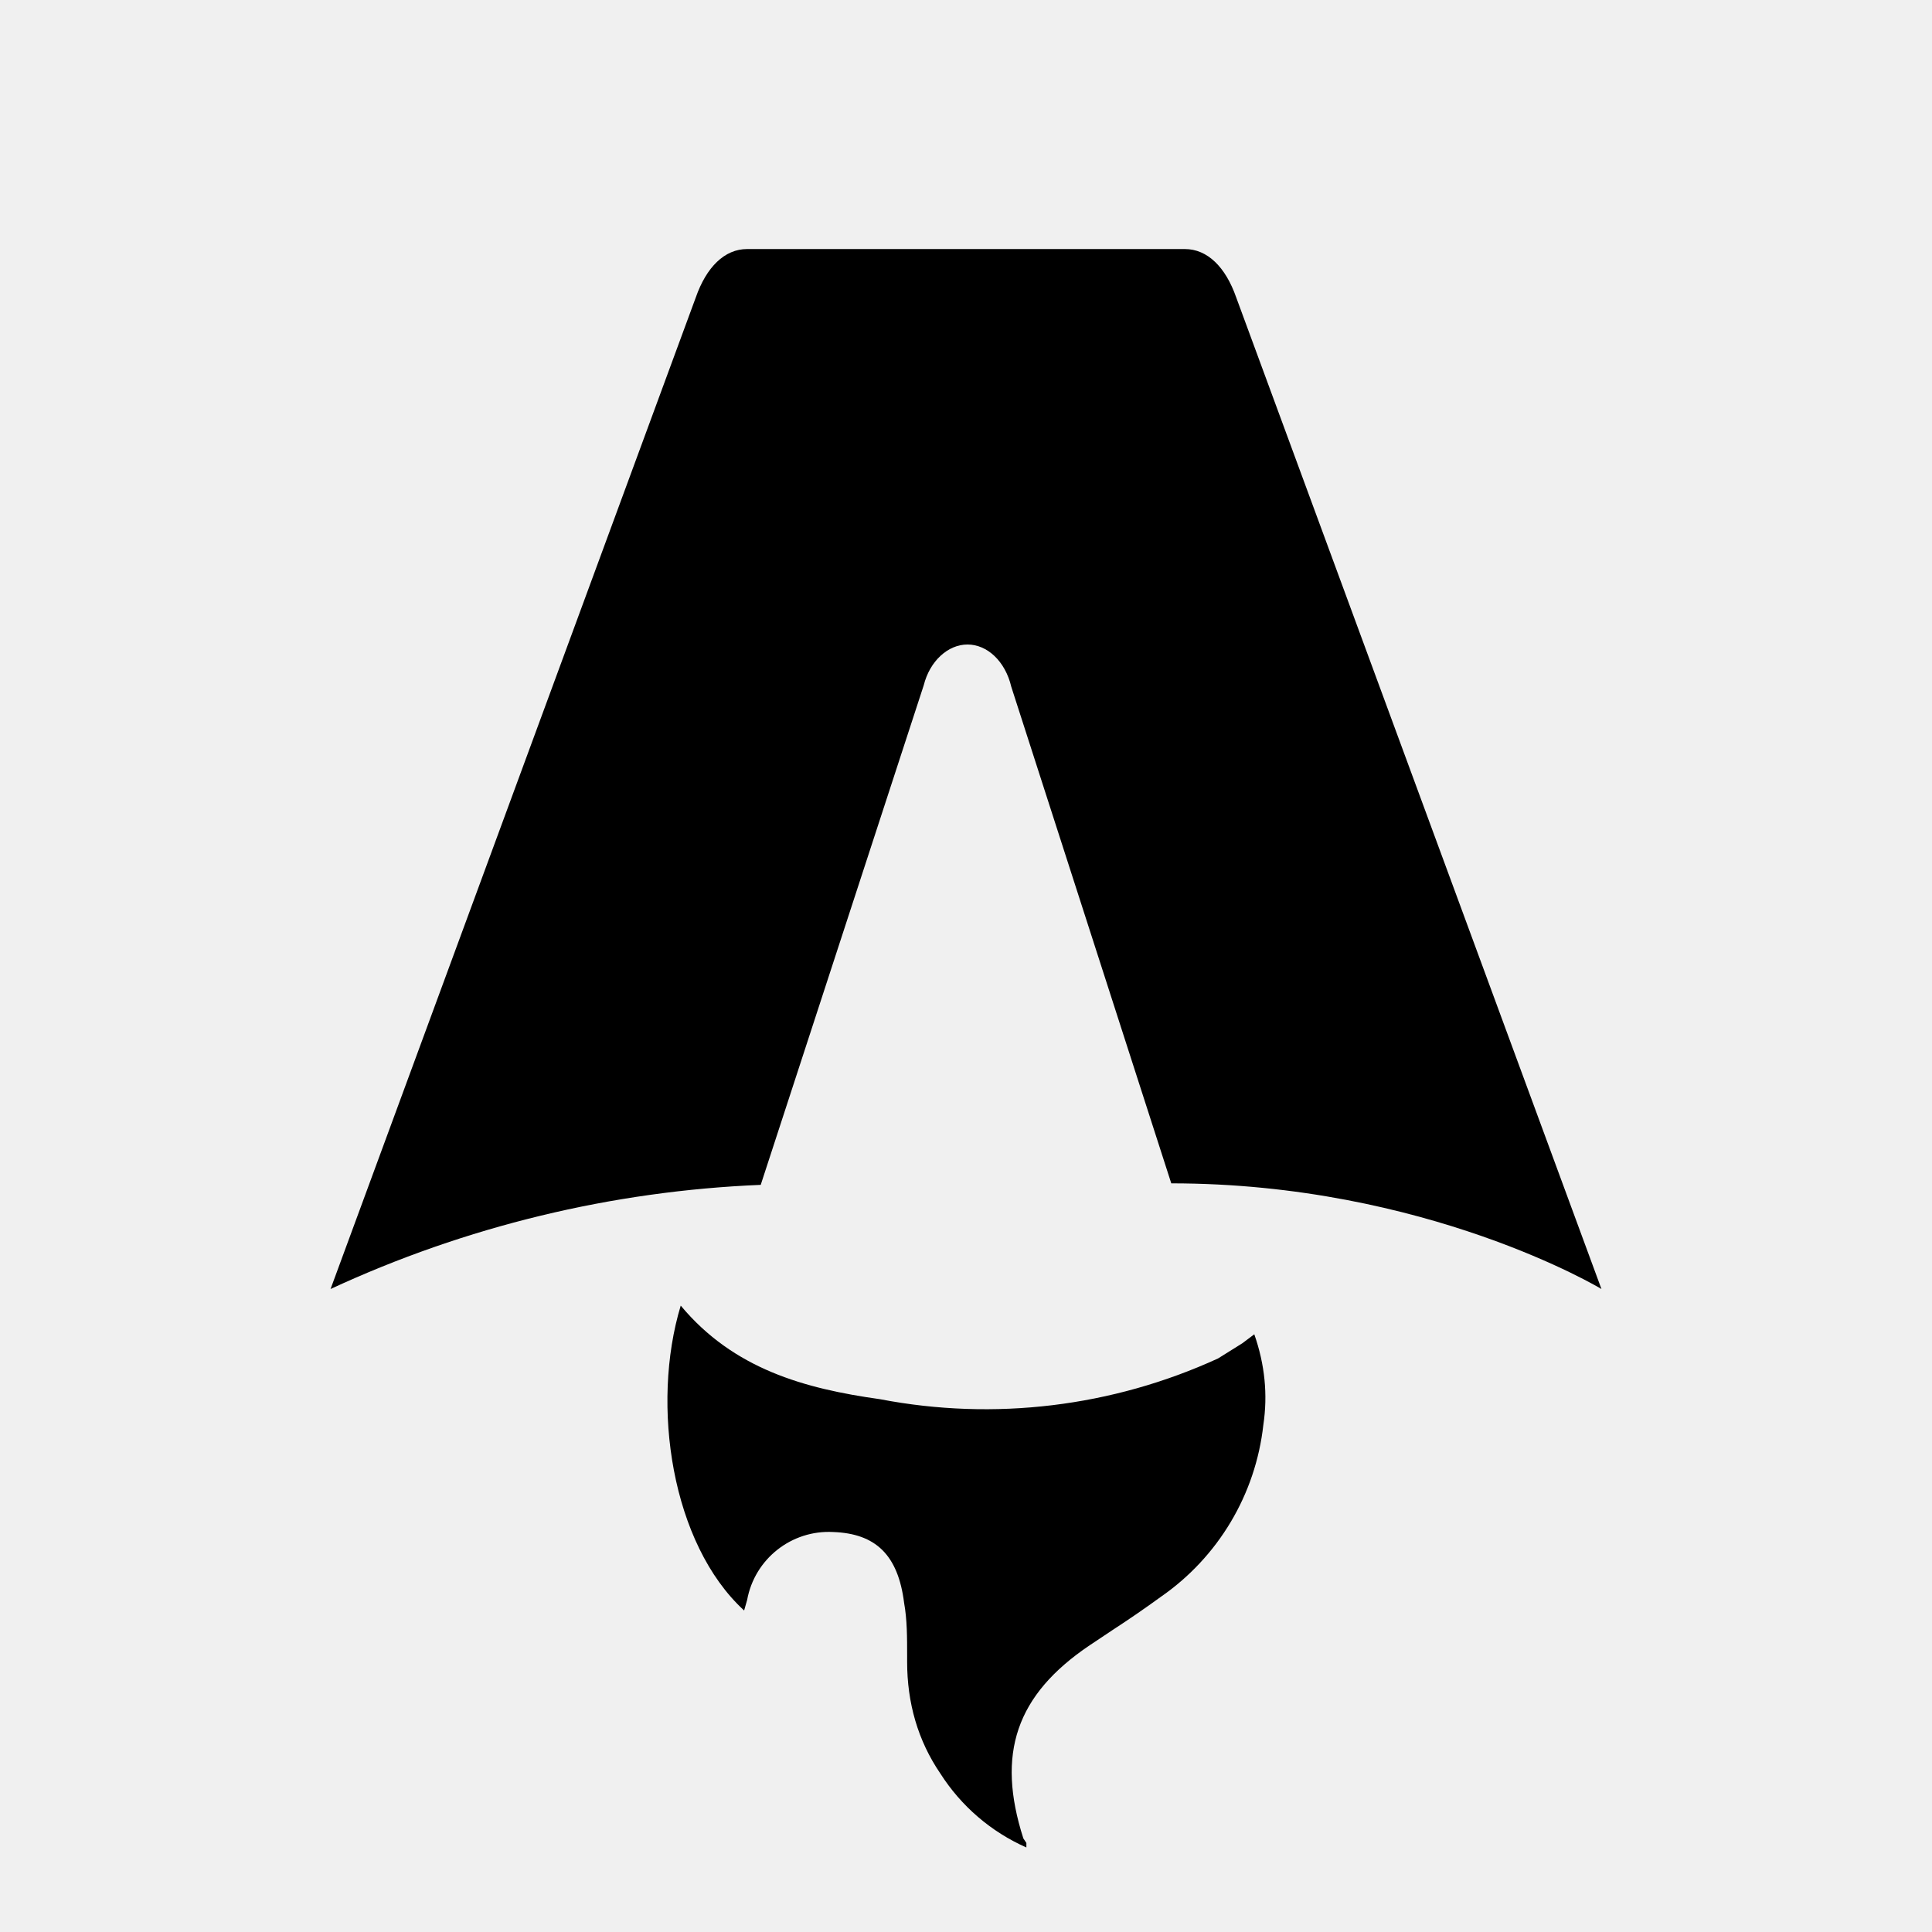
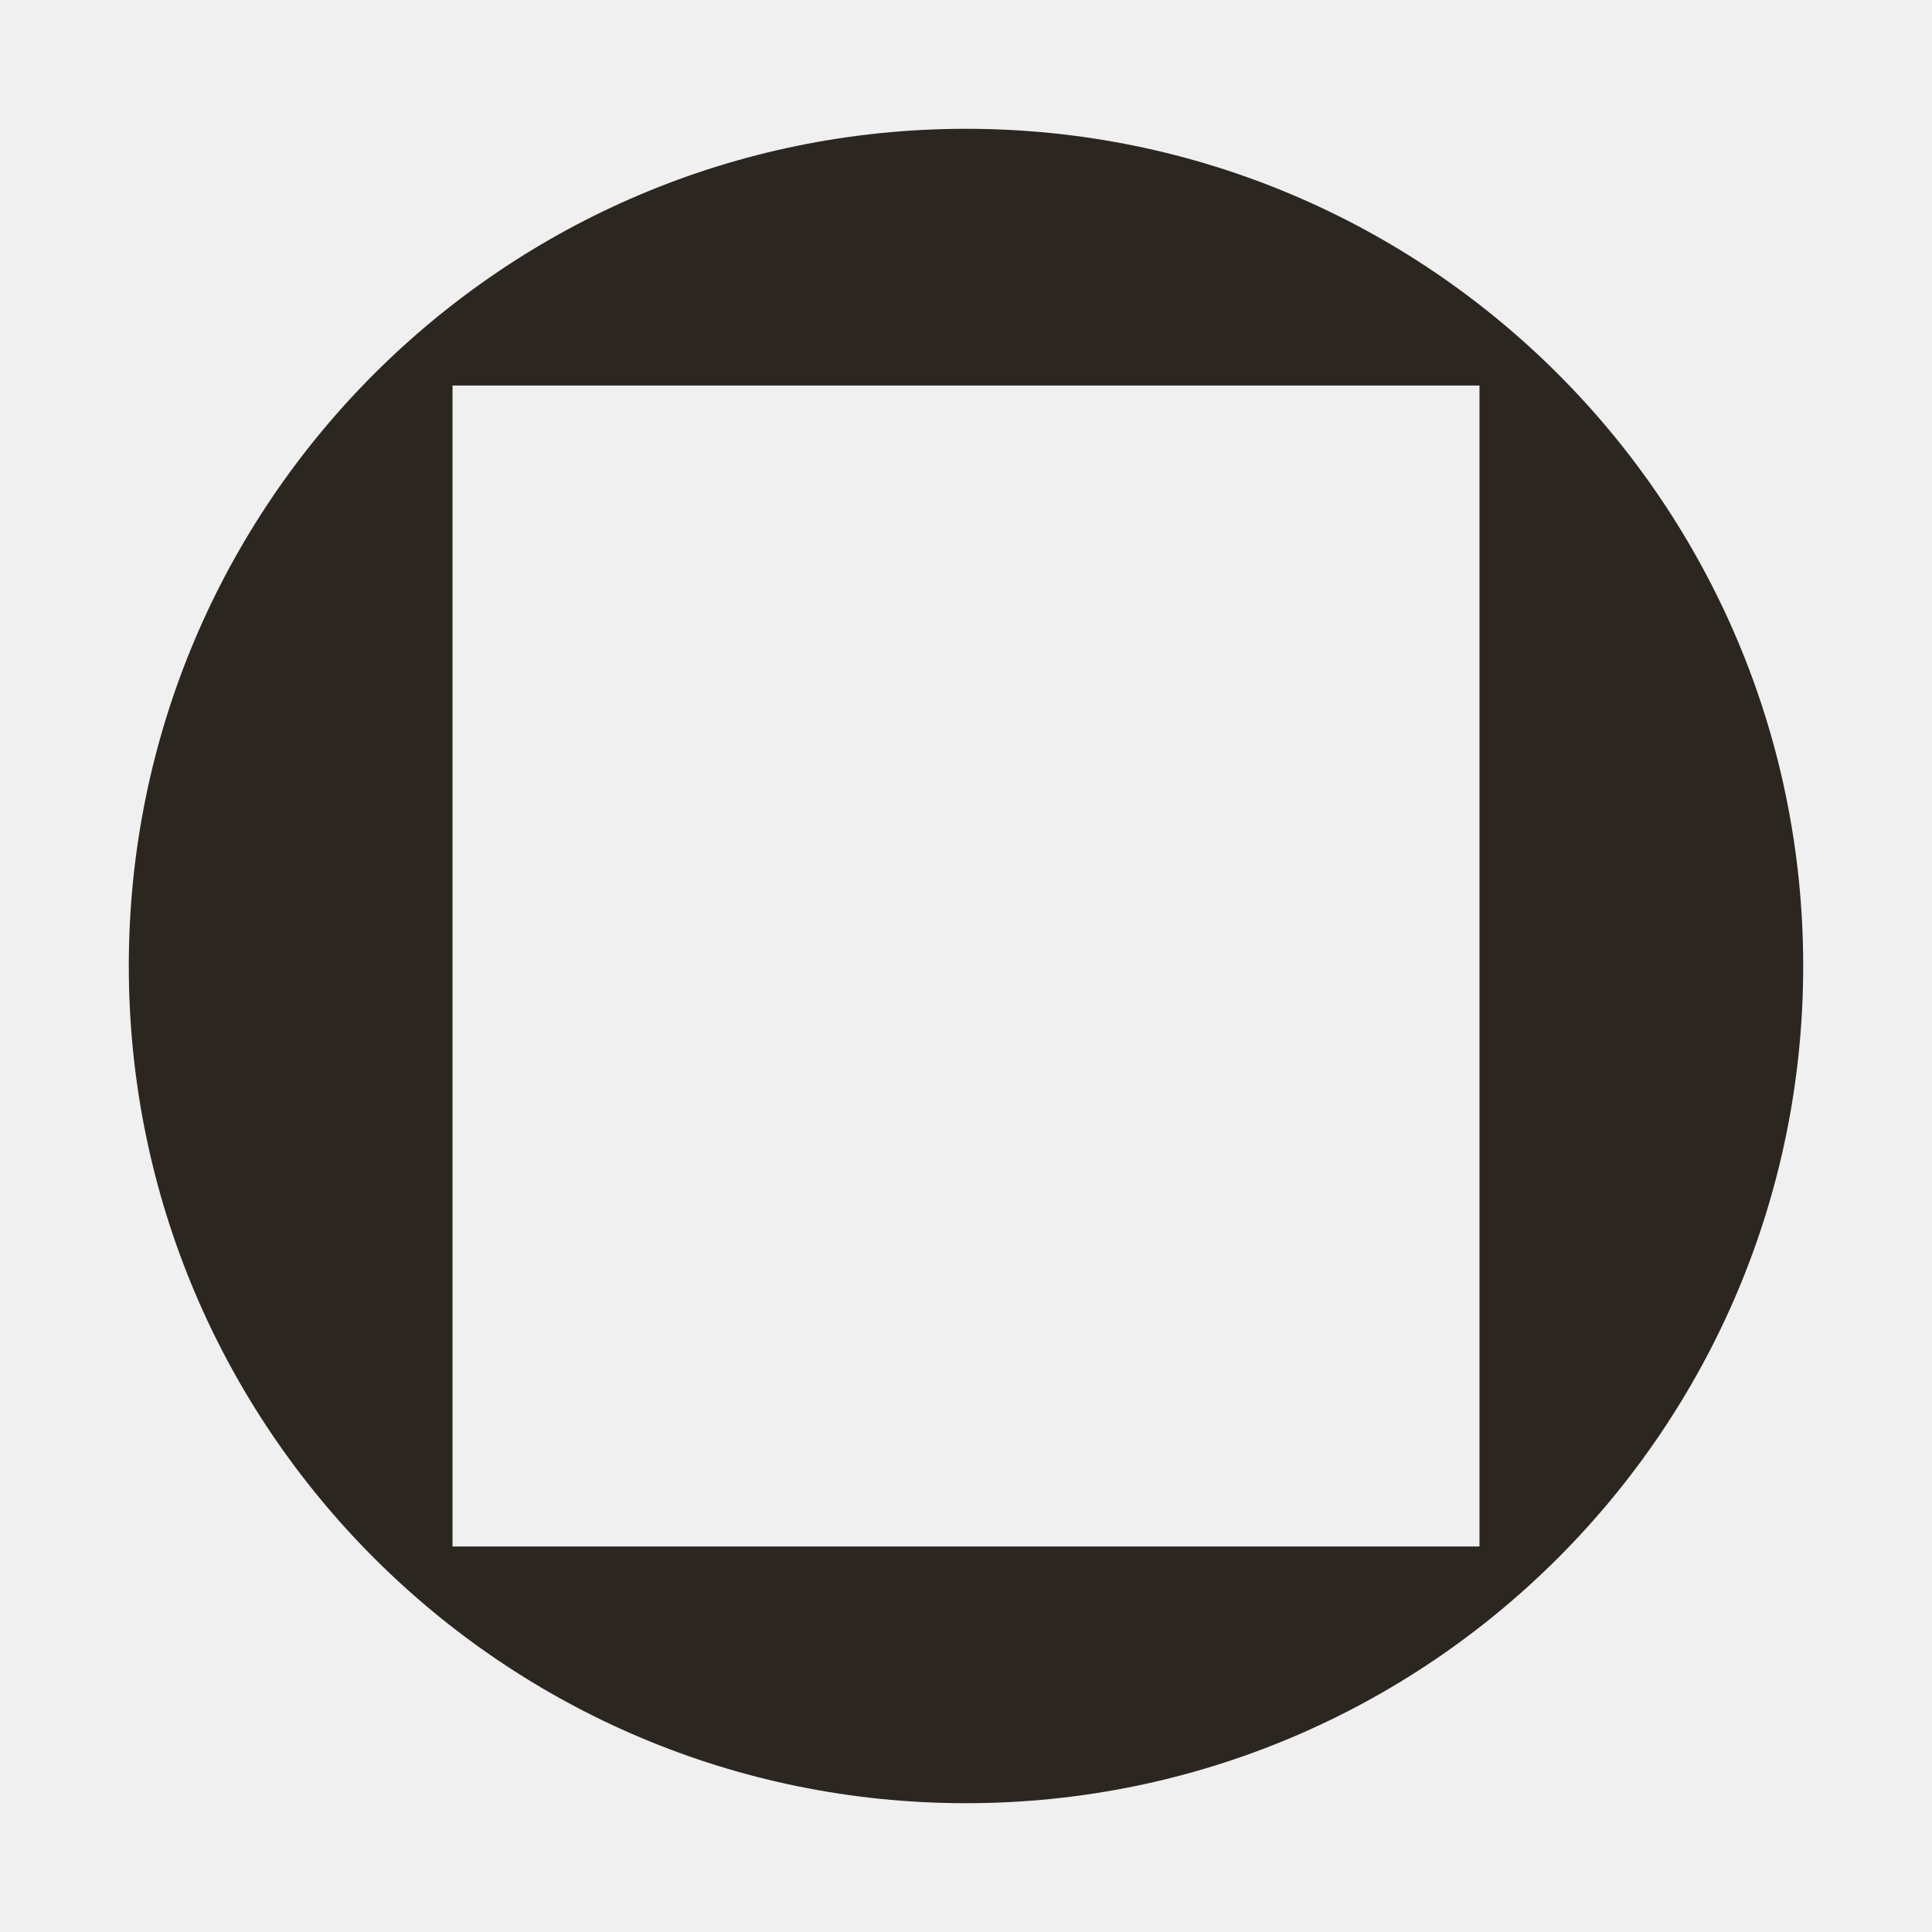
- <svg xmlns="http://www.w3.org/2000/svg" fill="none" viewBox="0 0 128 128">
-   <path d="M50.4 78.5a75.1 75.1 0 0 0-28.5 6.9l24.2-65.7c.7-2 1.9-3.2 3.4-3.2h29c1.5 0 2.7 1.2 3.4 3.2l24.2 65.7s-11.6-7-28.5-7L67 45.5c-.4-1.7-1.6-2.8-2.9-2.8-1.3 0-2.5 1.1-2.9 2.7L50.4 78.5Zm-1.1 28.2Zm-4.2-20.2c-2 6.6-.6 15.8 4.2 20.2a17.5 17.5 0 0 1 .2-.7 5.5 5.5 0 0 1 5.7-4.5c2.8.1 4.3 1.5 4.7 4.7.2 1.1.2 2.3.2 3.5v.4c0 2.7.7 5.2 2.2 7.4a13 13 0 0 0 5.7 4.9v-.3l-.2-.3c-1.8-5.6-.5-9.5 4.4-12.8l1.5-1a73 73 0 0 0 3.2-2.2 16 16 0 0 0 6.8-11.4c.3-2 .1-4-.6-6l-.8.6-1.6 1a37 37 0 0 1-22.4 2.7c-5-.7-9.7-2-13.2-6.2Z" />
+ <svg xmlns="http://www.w3.org/2000/svg" fill="none" viewBox="0 0 300 300">
+   <path fill-rule="evenodd" clip-rule="evenodd" d="M150 280C221.797 280 280 221.797 280 150C280 78.203 221.797 20 150 20C78.203 20 20 78.203 20 150C20 221.797 78.203 280 150 280ZM229.733 59.867H70.267V240.133H229.733V59.867Z" />
  <style>
-         path { fill: #000; }
+         path { fill: #2C2621; }
        @media (prefers-color-scheme: dark) {
            path { fill: #FFF; }
        }
    </style>
</svg>
